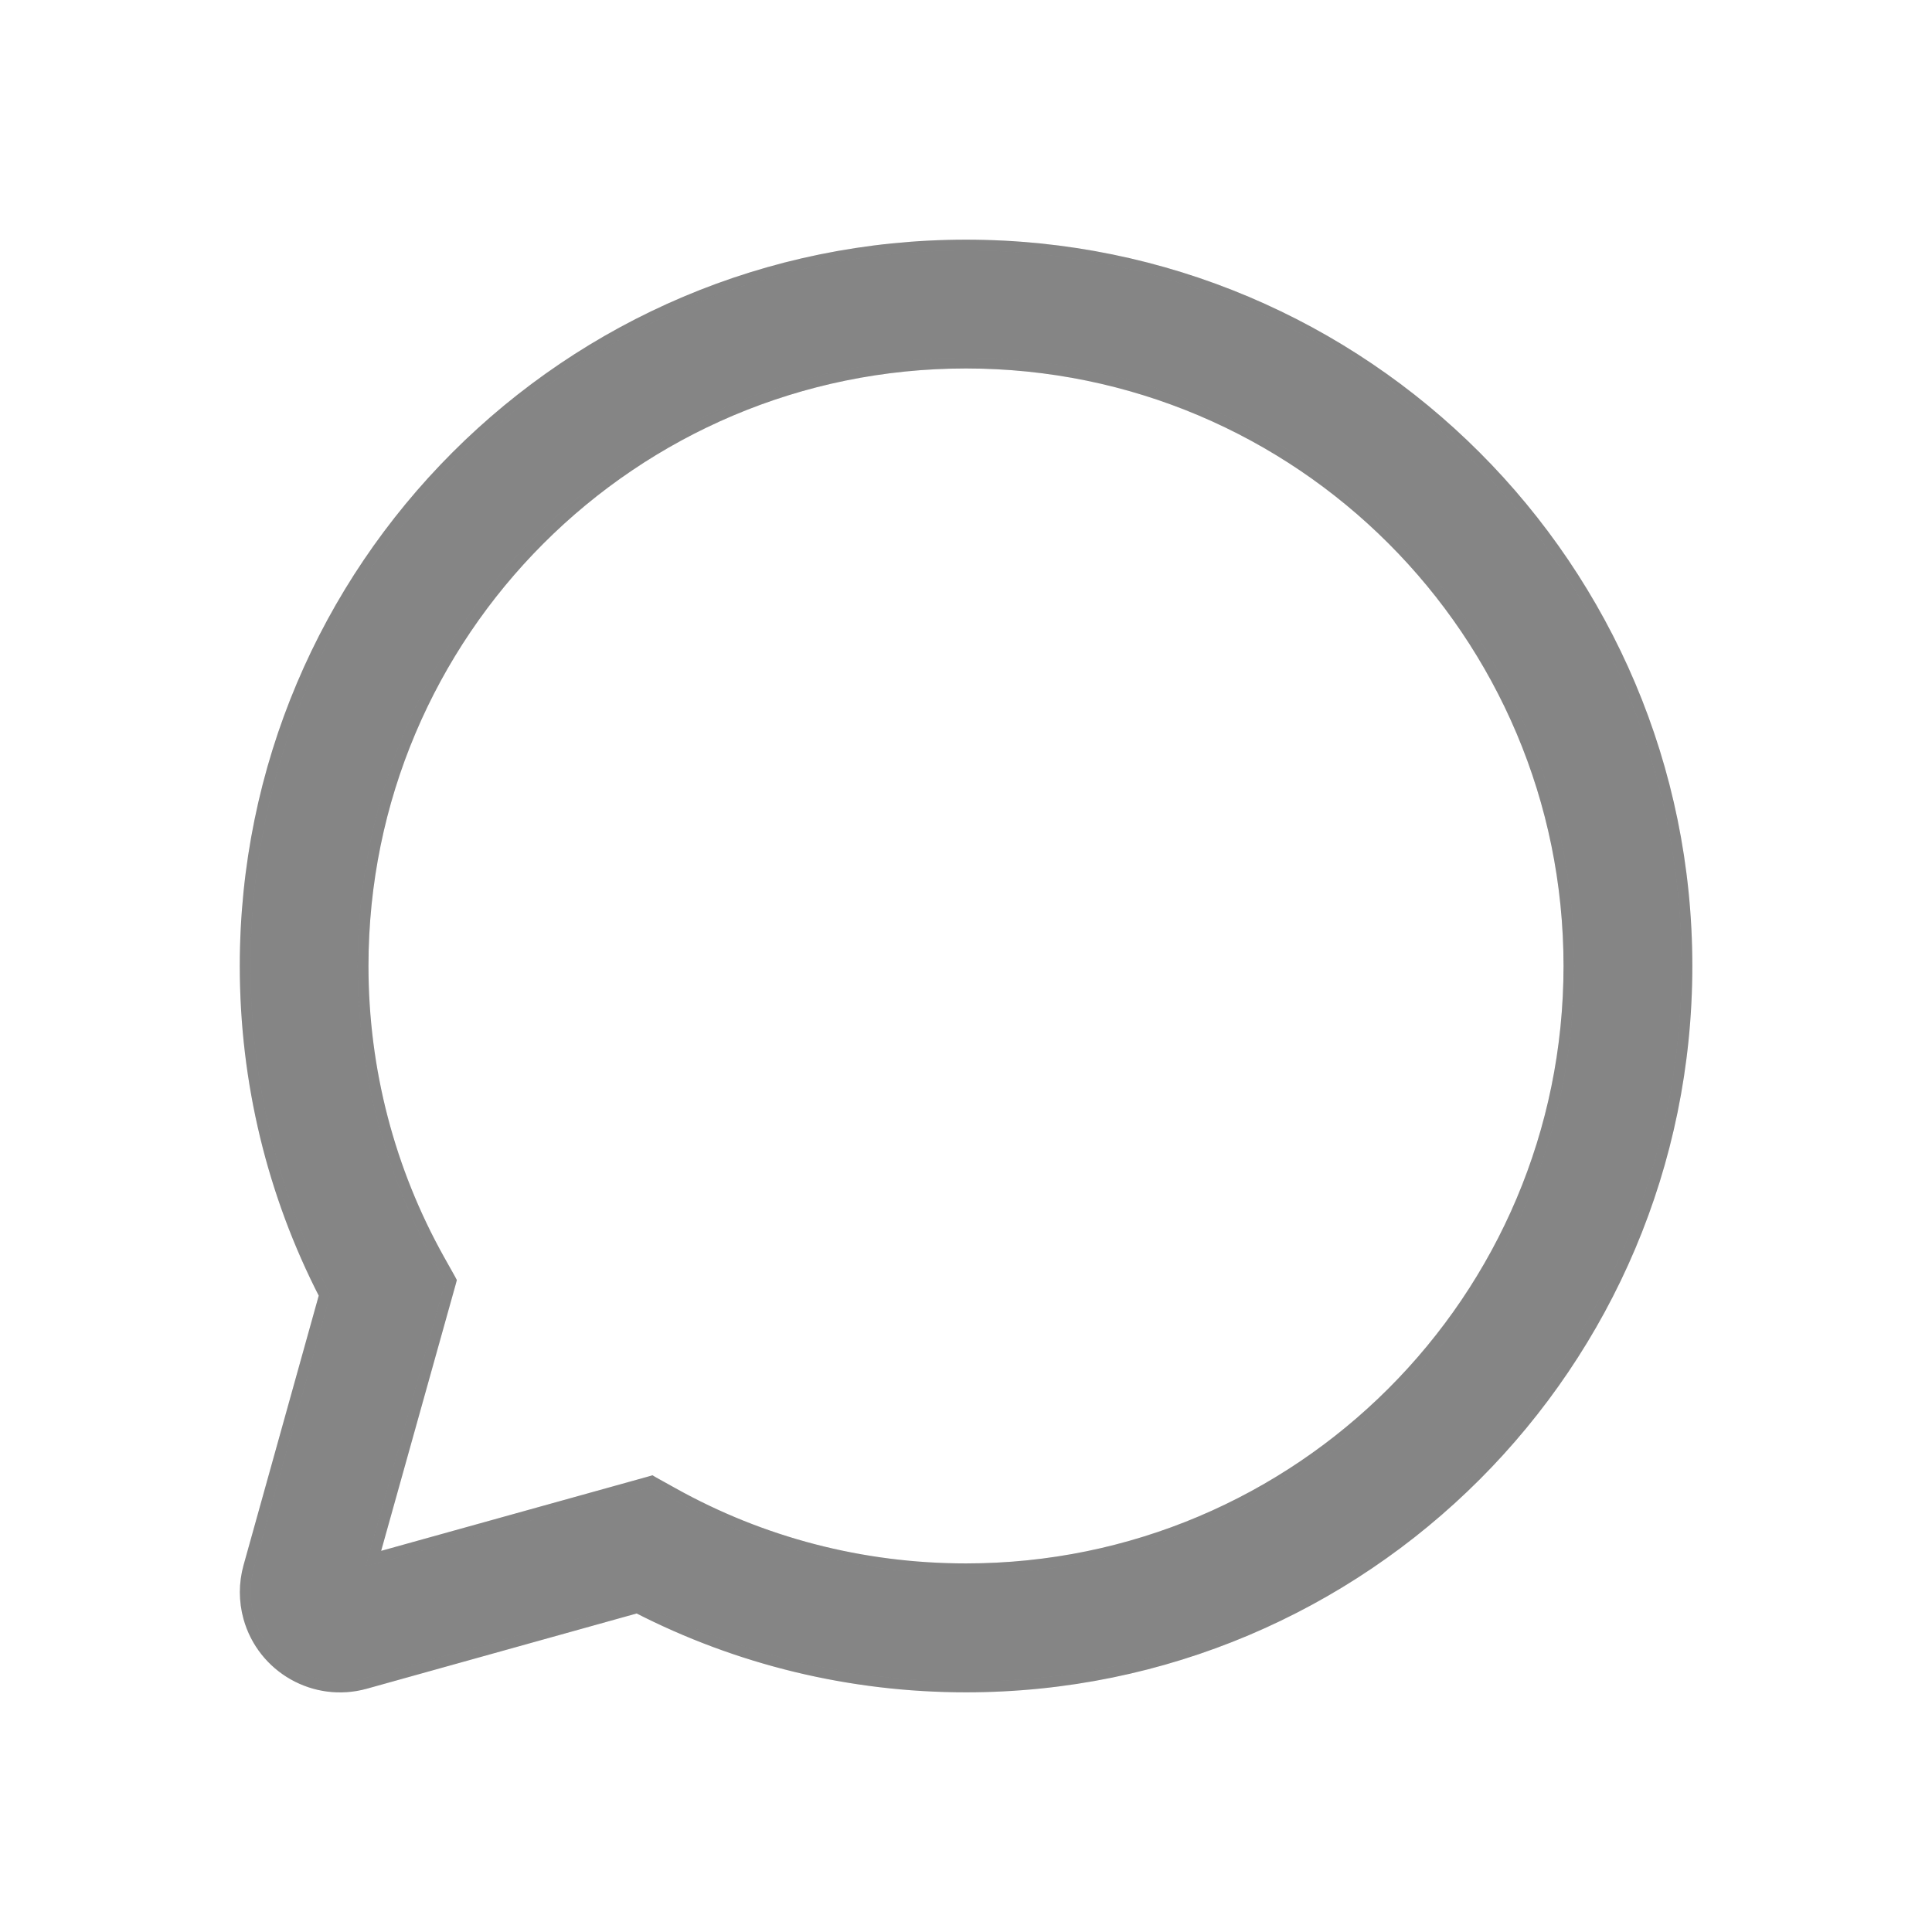
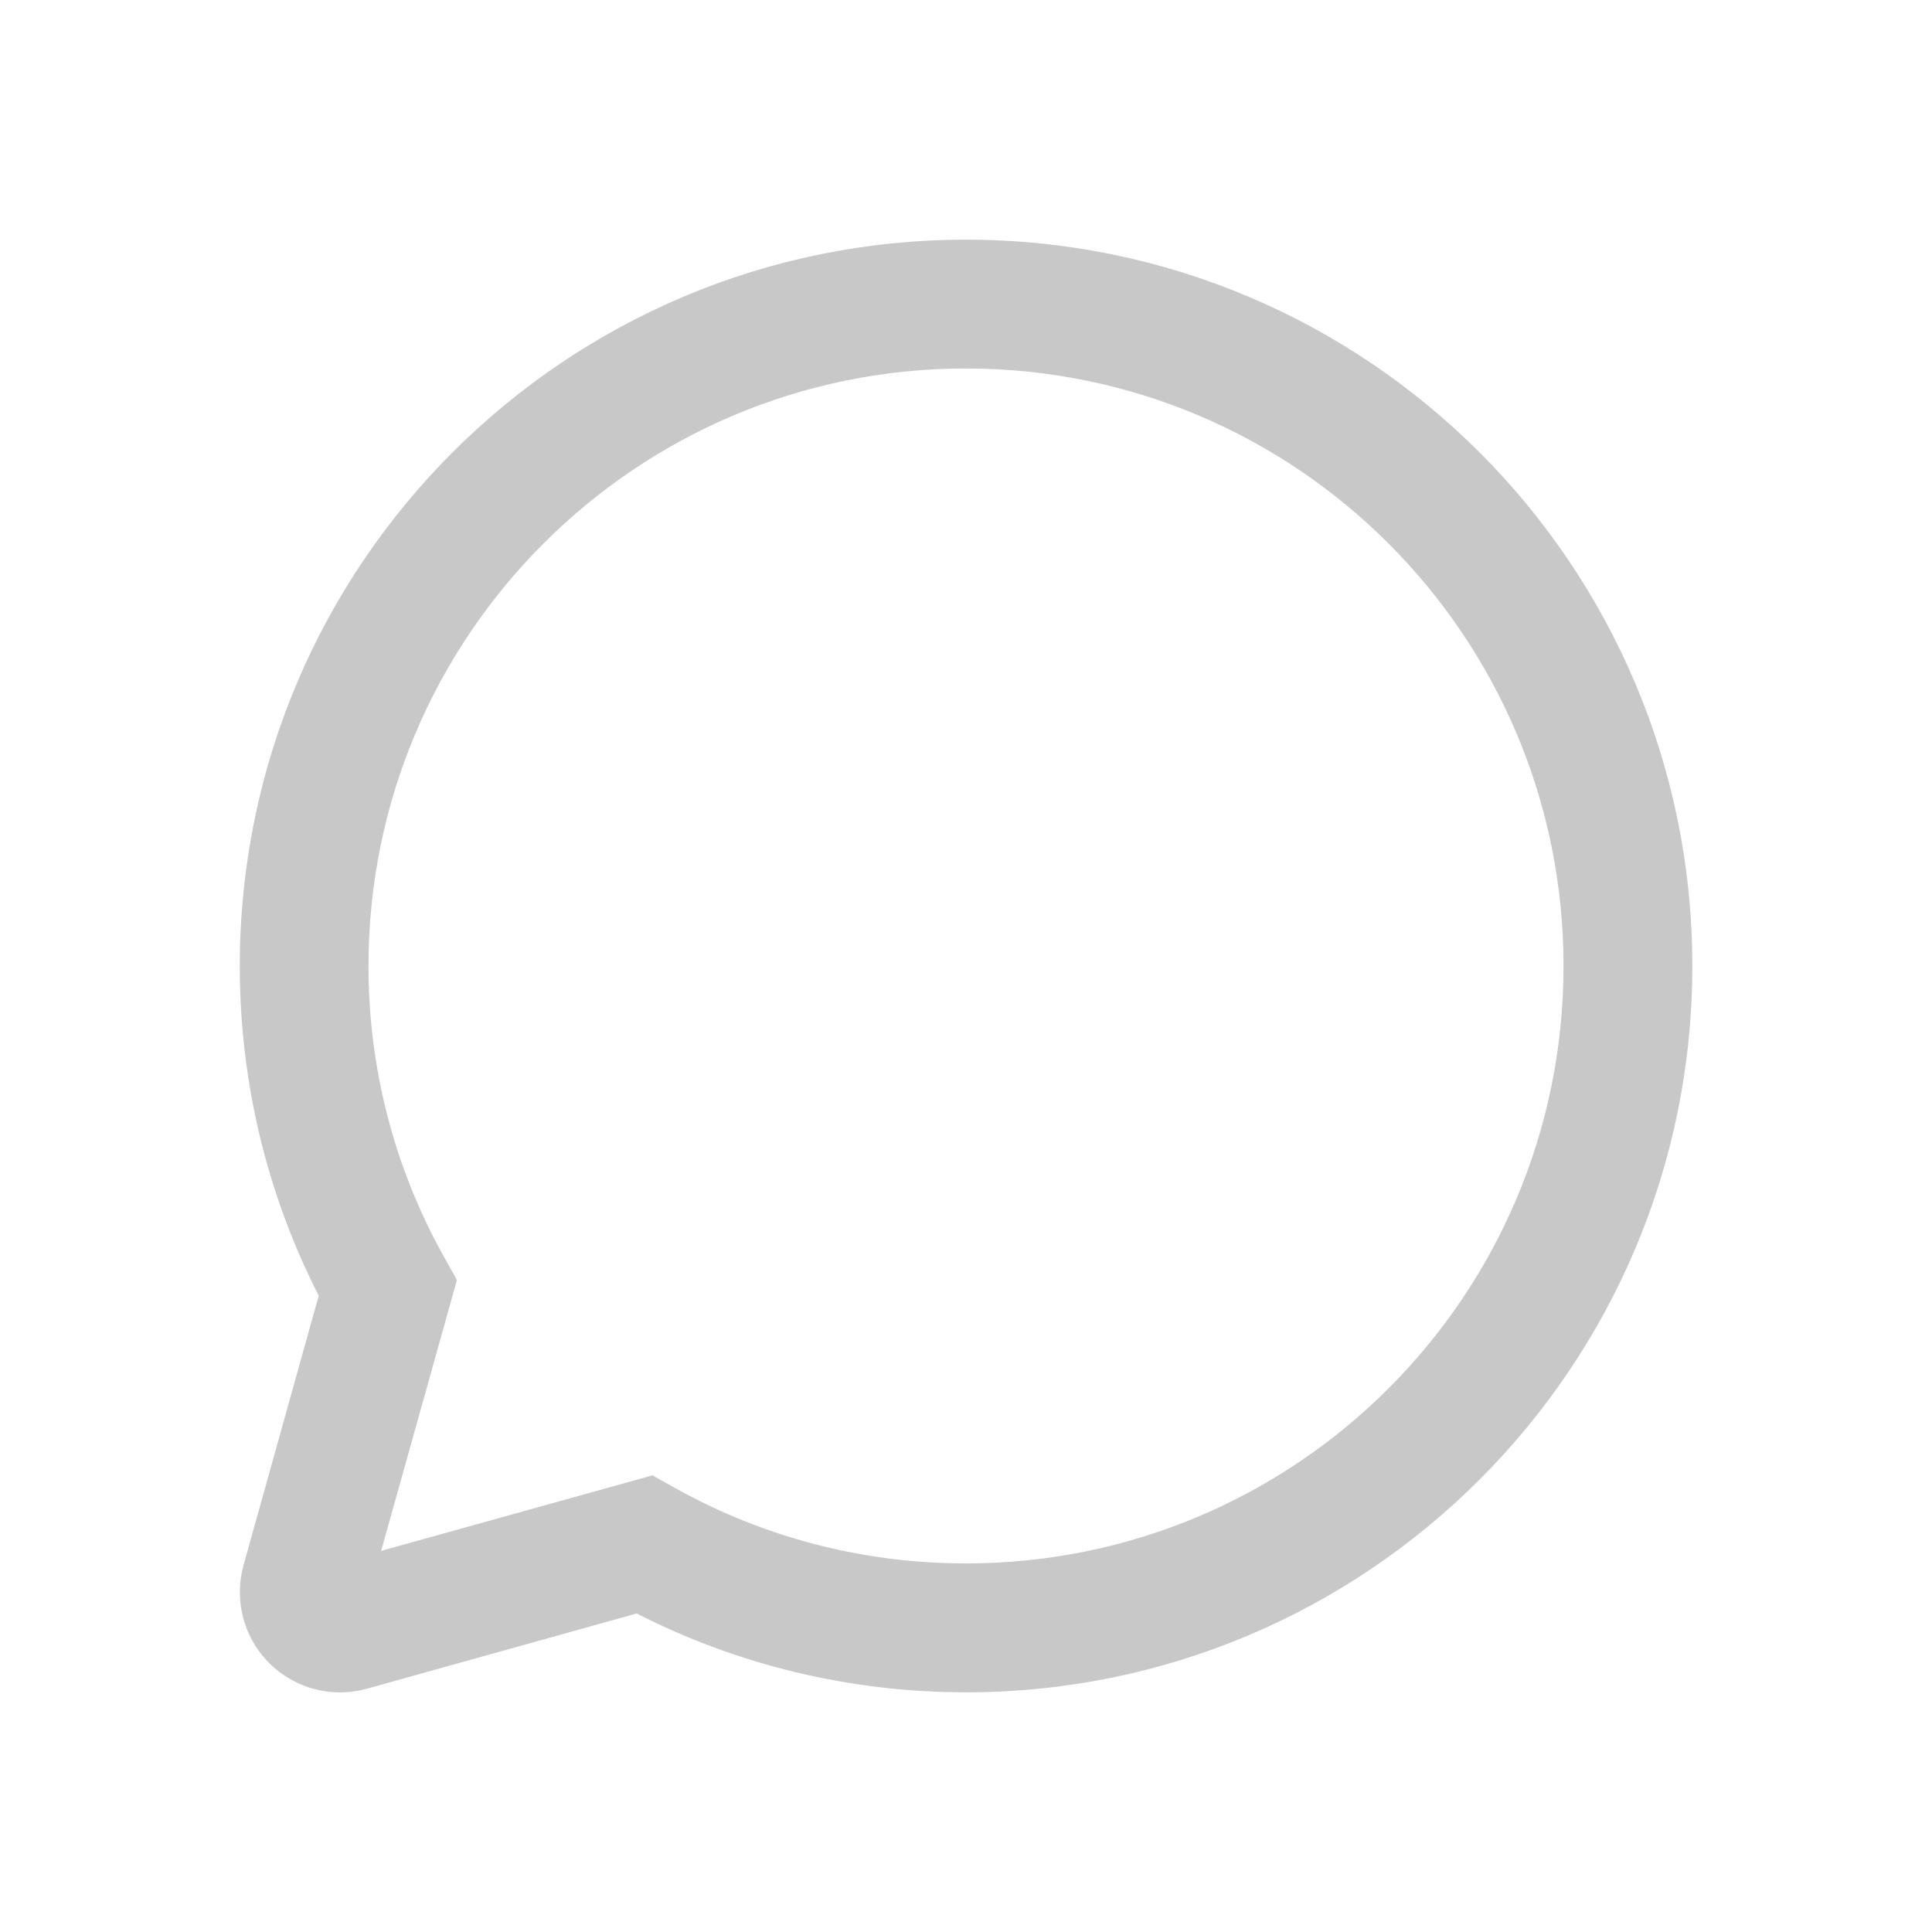
<svg xmlns="http://www.w3.org/2000/svg" width="18" height="18" viewBox="0 0 18 18" fill="none">
-   <path d="M9 2.283C12.71 2.283 15.717 5.291 15.717 9C15.717 12.709 12.71 15.717 9 15.717C7.92 15.717 6.876 15.461 5.937 14.979L3.405 15.685C2.935 15.816 2.448 15.541 2.317 15.071C2.274 14.916 2.274 14.752 2.317 14.597L3.023 12.066C2.54 11.127 2.284 10.081 2.284 9C2.284 5.29 5.291 2.283 9 2.283ZM9 3.383C5.898 3.383 3.383 5.898 3.383 9C3.383 9.971 3.63 10.905 4.092 11.733L4.193 11.913L4.203 11.932L4.198 11.951L3.479 14.521L6.052 13.805L6.072 13.799L6.089 13.809L6.269 13.909C7.097 14.371 8.03 14.616 9 14.616C12.102 14.616 14.617 12.102 14.617 9C14.617 5.898 12.102 3.383 9 3.383Z" fill="#A6A6A6" />
-   <path d="M9 2.283C12.71 2.283 15.717 5.291 15.717 9C15.717 12.709 12.71 15.717 9 15.717C7.92 15.717 6.876 15.461 5.937 14.979L3.405 15.685C2.935 15.816 2.448 15.541 2.317 15.071C2.274 14.916 2.274 14.752 2.317 14.597L3.023 12.066C2.54 11.127 2.284 10.081 2.284 9C2.284 5.29 5.291 2.283 9 2.283ZM9 3.383C5.898 3.383 3.383 5.898 3.383 9C3.383 9.971 3.63 10.905 4.092 11.733L4.193 11.913L4.203 11.932L4.198 11.951L3.479 14.521L6.052 13.805L6.072 13.799L6.089 13.809L6.269 13.909C7.097 14.371 8.03 14.616 9 14.616C12.102 14.616 14.617 12.102 14.617 9C14.617 5.898 12.102 3.383 9 3.383Z" fill="black" fill-opacity="0.2" />
-   <path d="M9 2.283C12.71 2.283 15.717 5.291 15.717 9C15.717 12.709 12.71 15.717 9 15.717C7.92 15.717 6.876 15.461 5.937 14.979L3.405 15.685C2.935 15.816 2.448 15.541 2.317 15.071C2.274 14.916 2.274 14.752 2.317 14.597L3.023 12.066C2.54 11.127 2.284 10.081 2.284 9C2.284 5.29 5.291 2.283 9 2.283ZM9 3.383C5.898 3.383 3.383 5.898 3.383 9C3.383 9.971 3.63 10.905 4.092 11.733L4.193 11.913L4.203 11.932L4.198 11.951L3.479 14.521L6.052 13.805L6.072 13.799L6.089 13.809L6.269 13.909C7.097 14.371 8.03 14.616 9 14.616C12.102 14.616 14.617 12.102 14.617 9C14.617 5.898 12.102 3.383 9 3.383Z" stroke="#A6A6A6" stroke-width="0.1" />
-   <path d="M9 2.283C12.71 2.283 15.717 5.291 15.717 9C15.717 12.709 12.71 15.717 9 15.717C7.92 15.717 6.876 15.461 5.937 14.979L3.405 15.685C2.935 15.816 2.448 15.541 2.317 15.071C2.274 14.916 2.274 14.752 2.317 14.597L3.023 12.066C2.54 11.127 2.284 10.081 2.284 9C2.284 5.29 5.291 2.283 9 2.283ZM9 3.383C5.898 3.383 3.383 5.898 3.383 9C3.383 9.971 3.63 10.905 4.092 11.733L4.193 11.913L4.203 11.932L4.198 11.951L3.479 14.521L6.052 13.805L6.072 13.799L6.089 13.809L6.269 13.909C7.097 14.371 8.03 14.616 9 14.616C12.102 14.616 14.617 12.102 14.617 9C14.617 5.898 12.102 3.383 9 3.383Z" stroke="black" stroke-opacity="0.2" stroke-width="0.1" />
+   <path d="M9 2.283C12.71 2.283 15.717 5.291 15.717 9C15.717 12.709 12.71 15.717 9 15.717C7.92 15.717 6.876 15.461 5.937 14.979L3.405 15.685C2.935 15.816 2.448 15.541 2.317 15.071C2.274 14.916 2.274 14.752 2.317 14.597L3.023 12.066C2.54 11.127 2.284 10.081 2.284 9C2.284 5.29 5.291 2.283 9 2.283ZM9 3.383C5.898 3.383 3.383 5.898 3.383 9C3.383 9.971 3.63 10.905 4.092 11.733L4.193 11.913L4.203 11.932L4.198 11.951L3.479 14.521L6.052 13.805L6.072 13.799L6.089 13.809L6.269 13.909C7.097 14.371 8.03 14.616 9 14.616C12.102 14.616 14.617 12.102 14.617 9C14.617 5.898 12.102 3.383 9 3.383Z" fill="#C8C8C8" stroke="#C8C8C8" stroke-width="0.1" />
</svg>
